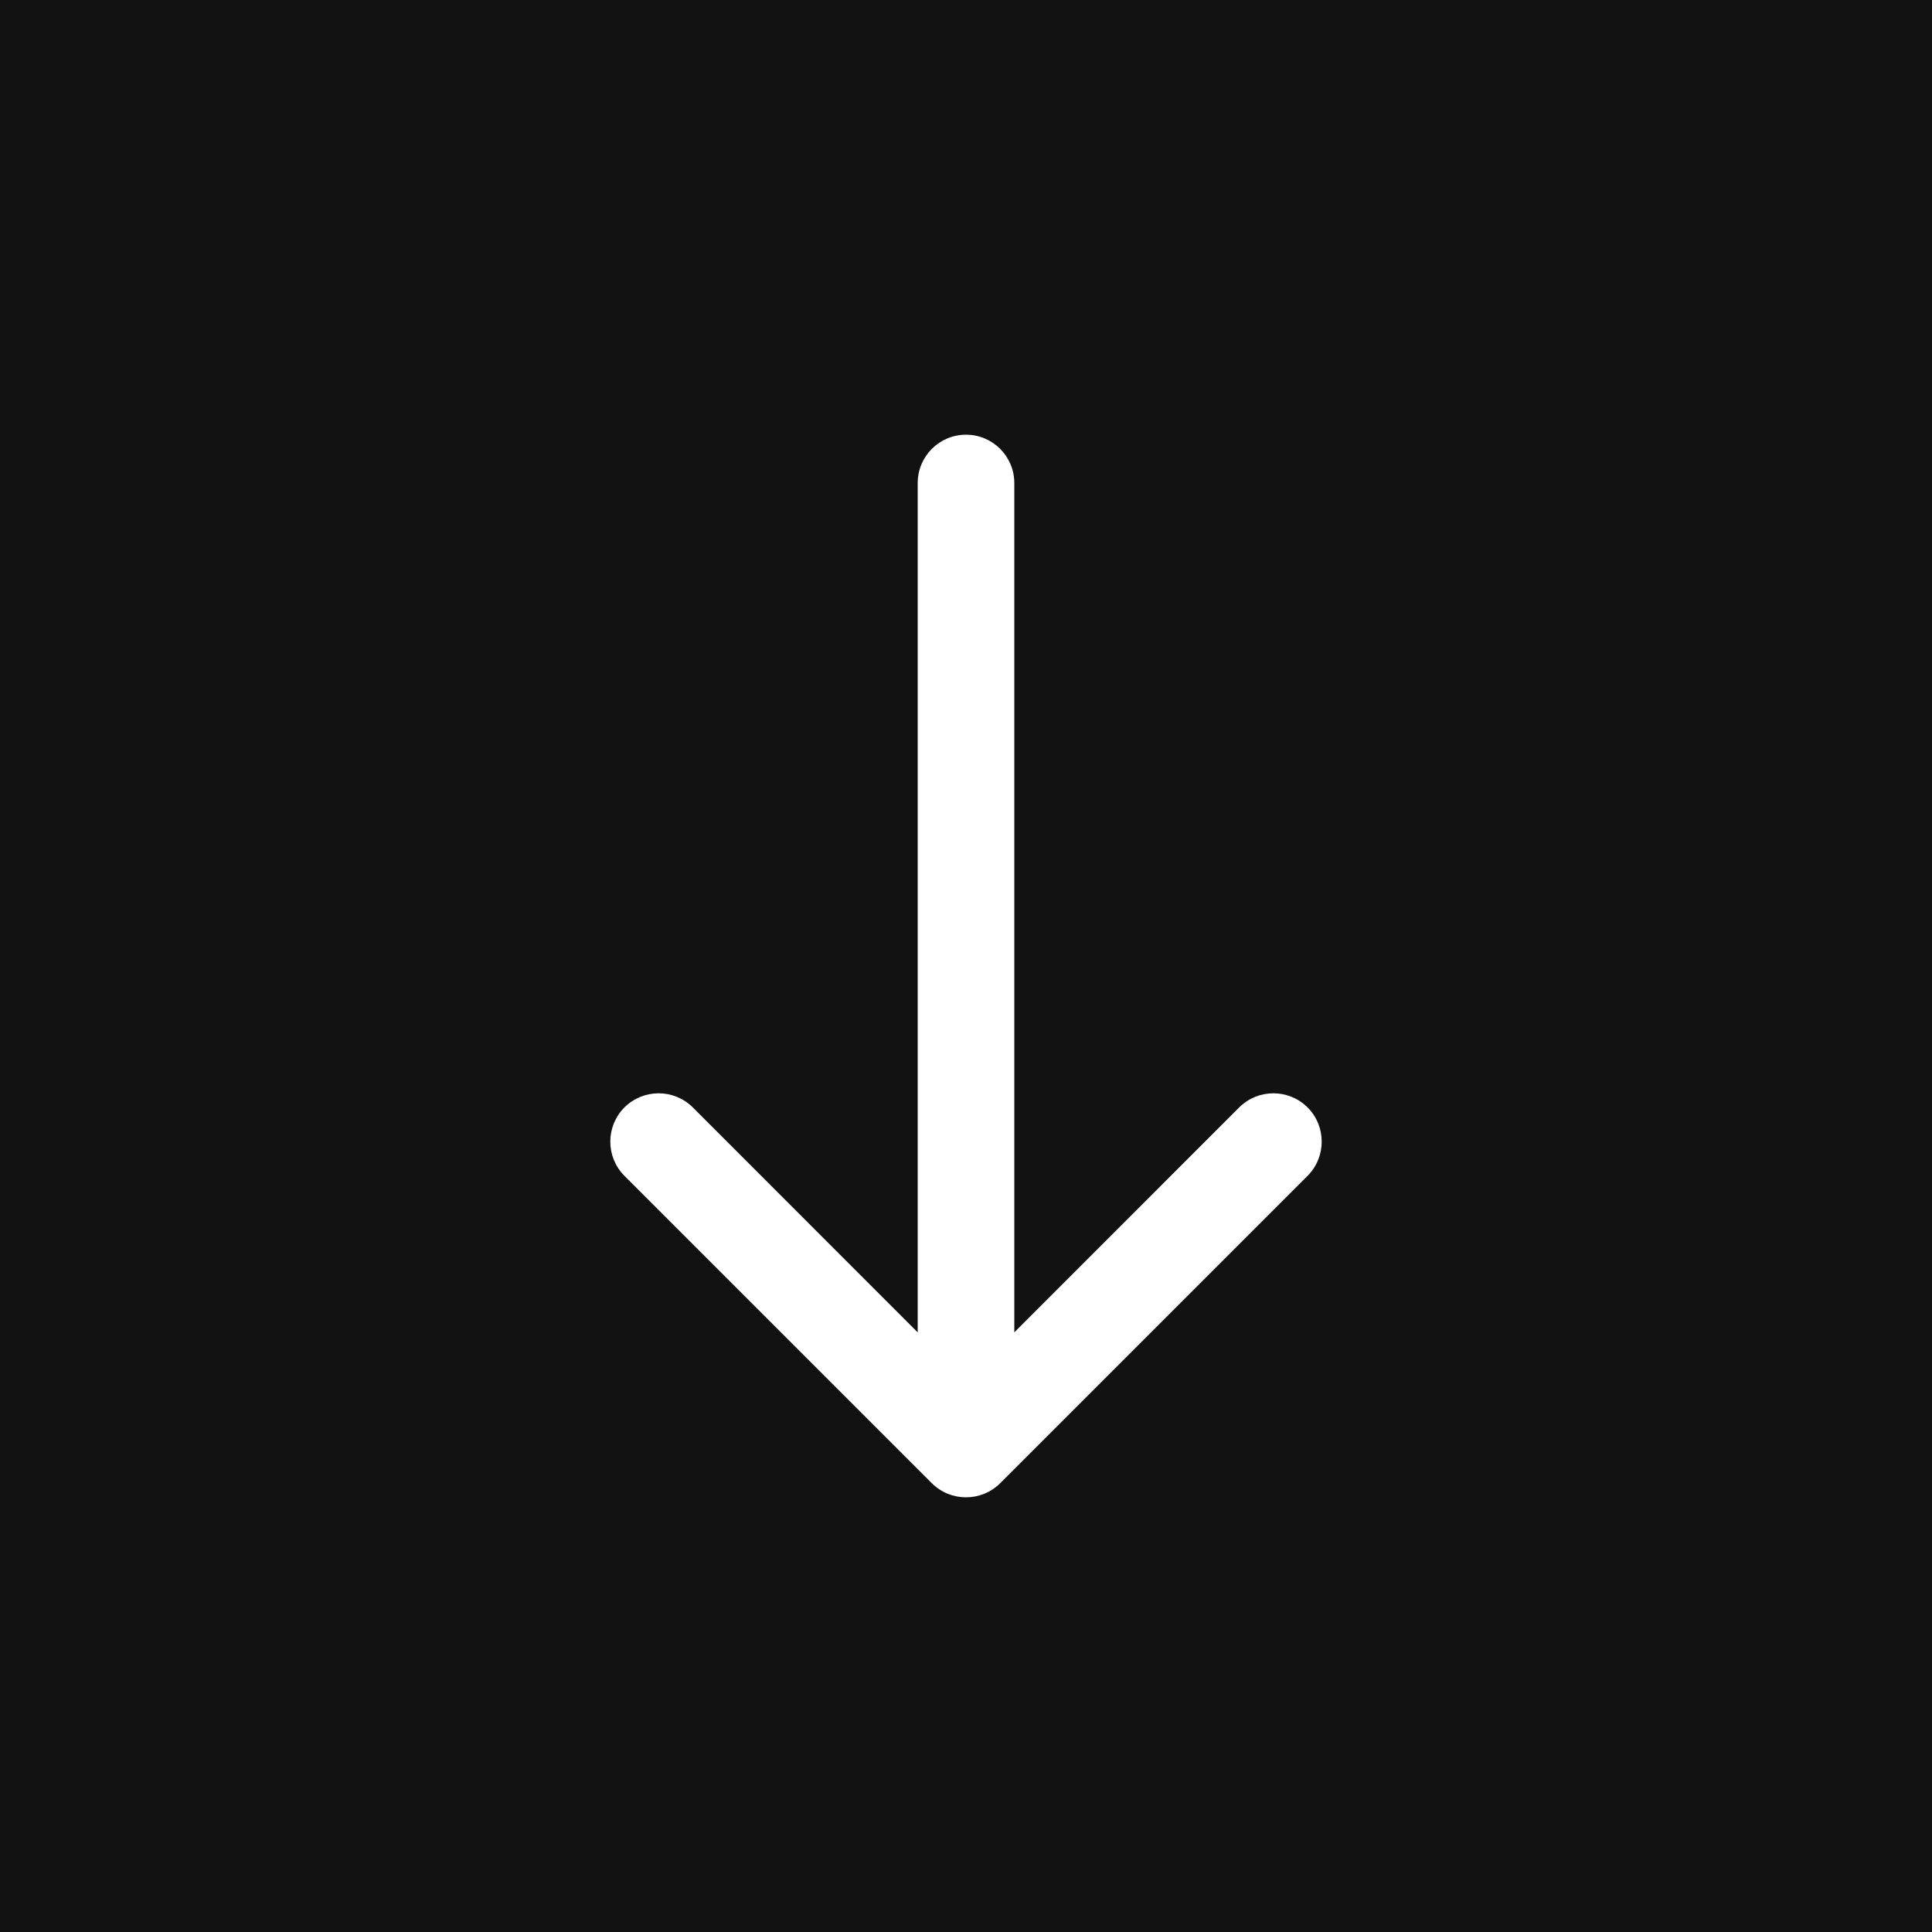
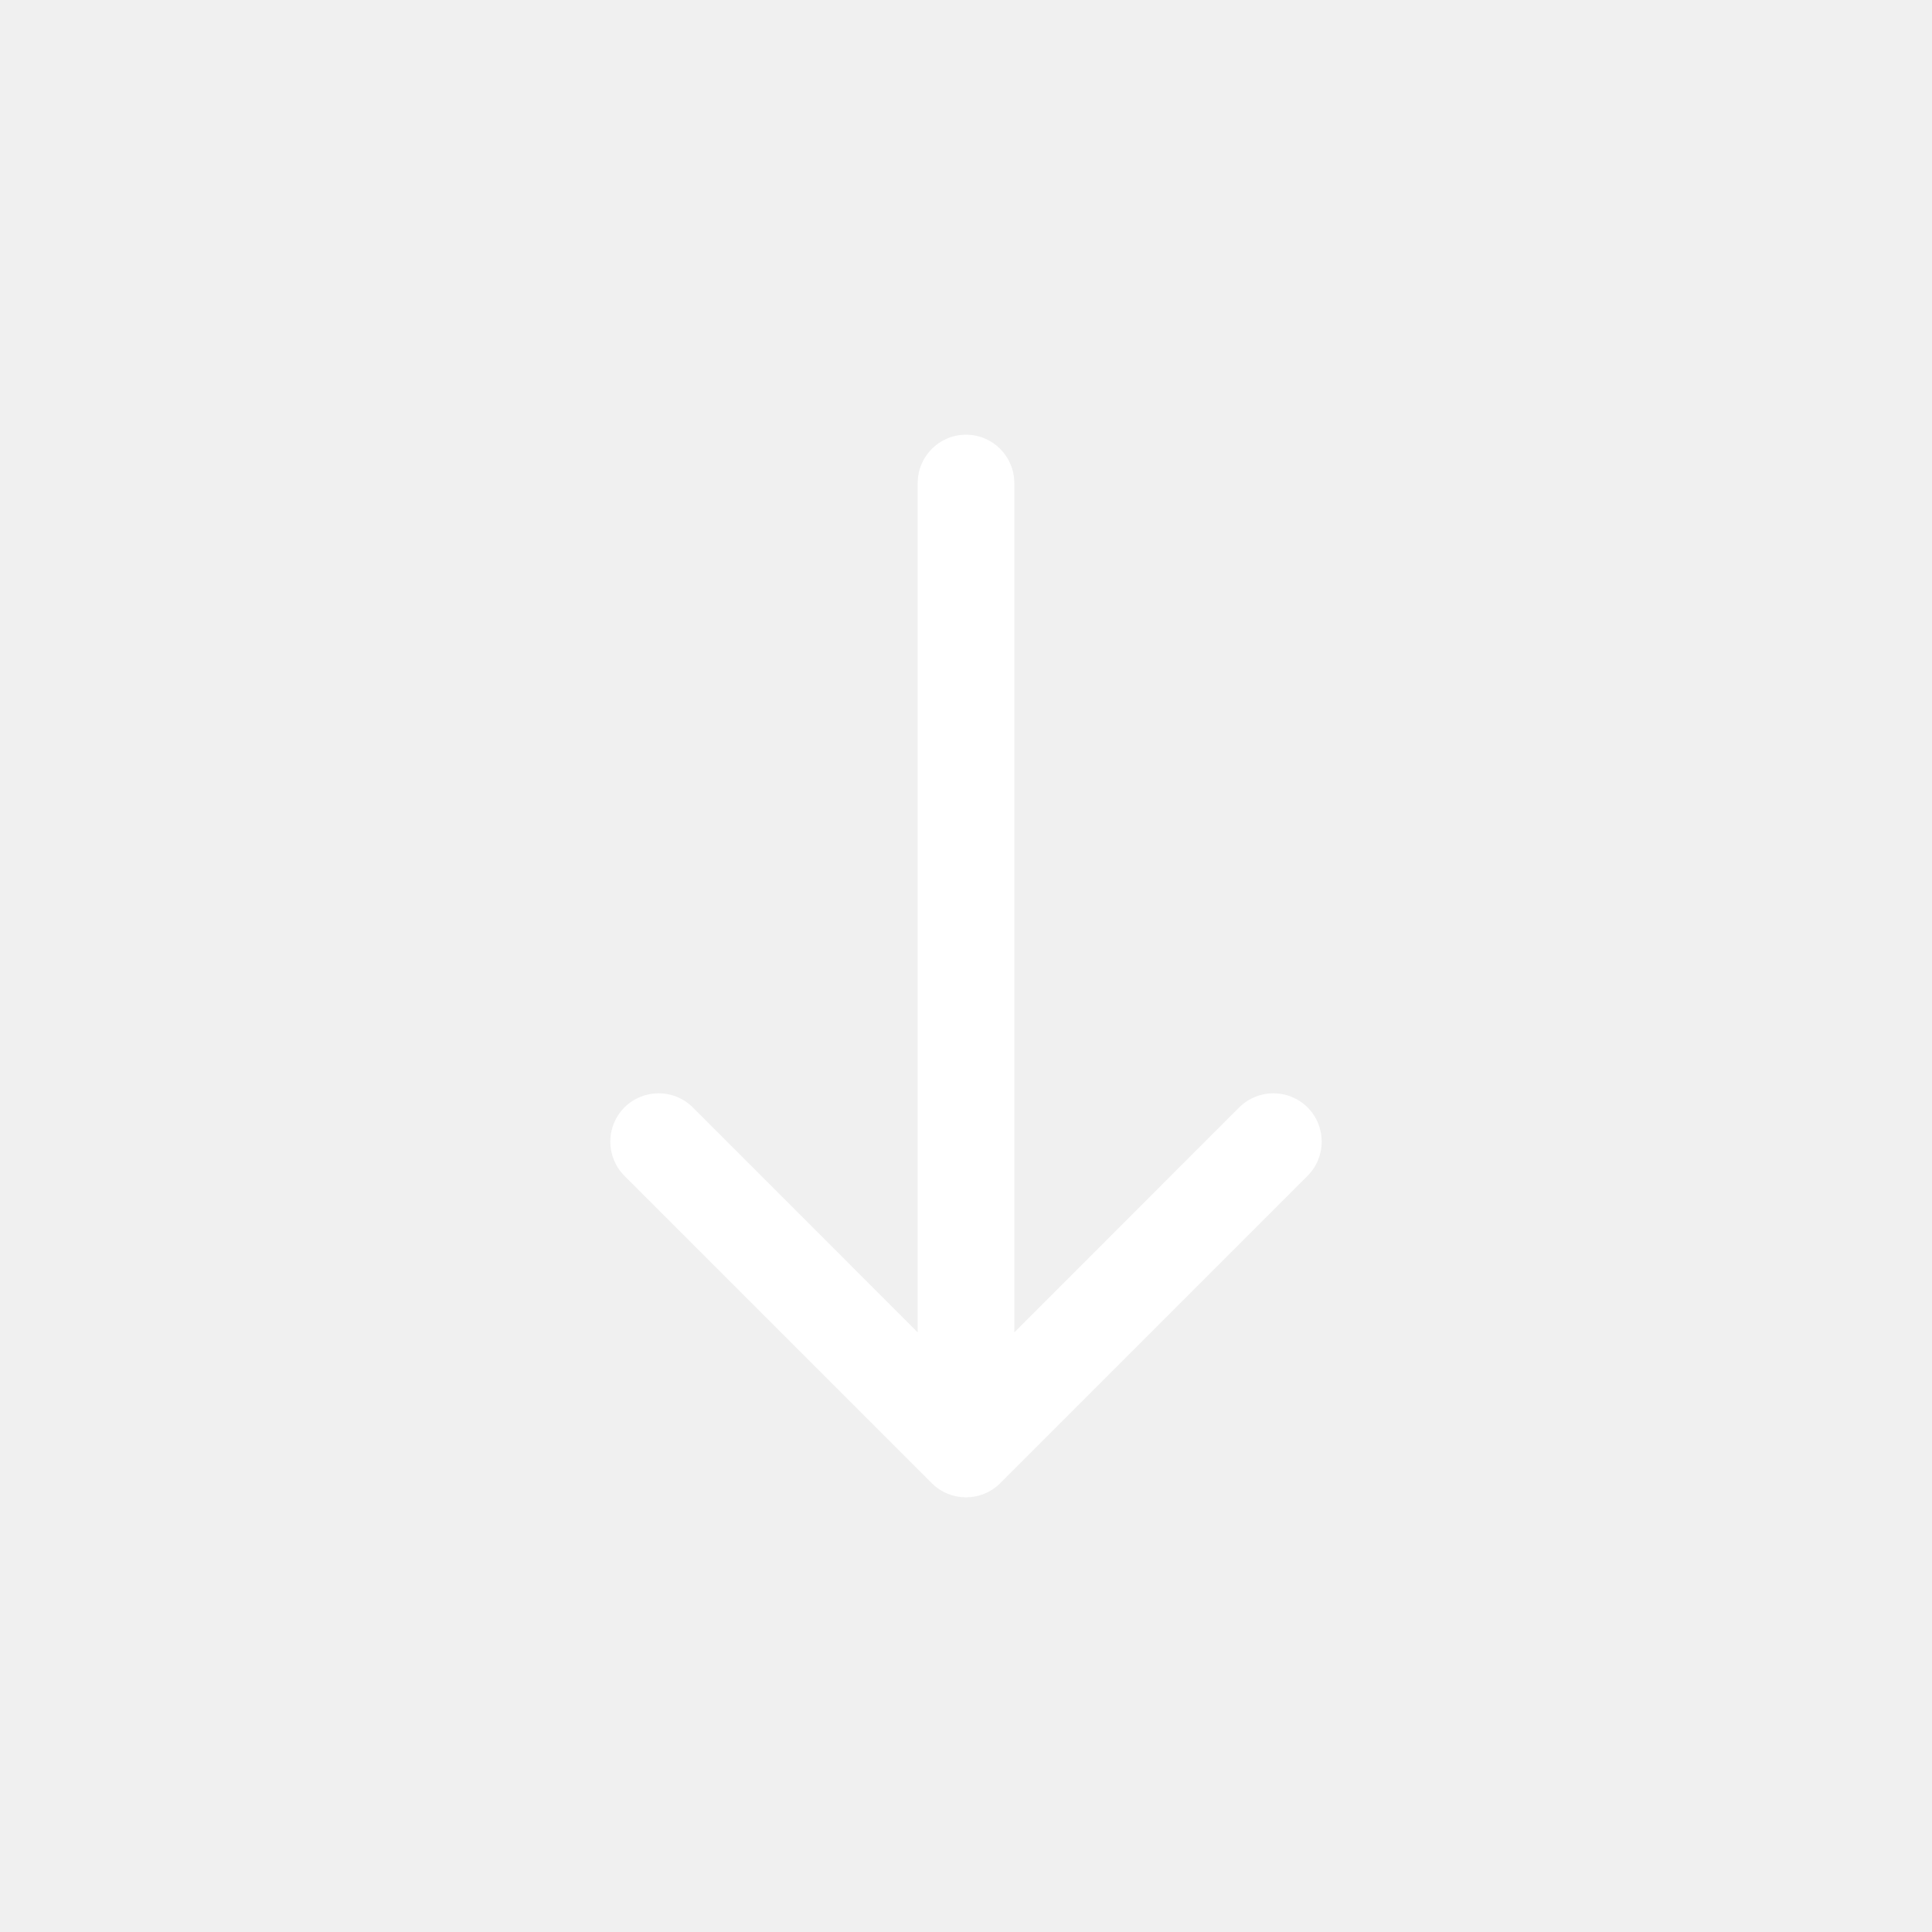
<svg xmlns="http://www.w3.org/2000/svg" width="20" height="20" viewBox="0 0 20 20" fill="none">
-   <rect width="20" height="20" fill="#121212" />
-   <path d="M10.5 5C10.5 4.724 10.276 4.5 10 4.5C9.724 4.5 9.5 4.724 9.5 5L10 5L10.5 5ZM9.646 15.354C9.842 15.549 10.158 15.549 10.354 15.354L13.536 12.172C13.731 11.976 13.731 11.66 13.536 11.464C13.34 11.269 13.024 11.269 12.828 11.464L10 14.293L7.172 11.464C6.976 11.269 6.66 11.269 6.464 11.464C6.269 11.66 6.269 11.976 6.464 12.172L9.646 15.354ZM10 5L9.5 5L9.5 15L10 15L10.5 15L10.5 5L10 5Z" fill="white" />
+   <path d="M10.5 5C10.5 4.724 10.276 4.5 10 4.5C9.724 4.5 9.5 4.724 9.5 5H10H10.5ZM9.646 15.354C9.842 15.549 10.158 15.549 10.354 15.354L13.536 12.172C13.731 11.976 13.731 11.66 13.536 11.464C13.34 11.269 13.024 11.269 12.828 11.464L10 14.293L7.172 11.464C6.976 11.269 6.66 11.269 6.464 11.464C6.269 11.66 6.269 11.976 6.464 12.172L9.646 15.354ZM10 5H9.5V15H10H10.5V5H10Z" fill="white" />
</svg>
